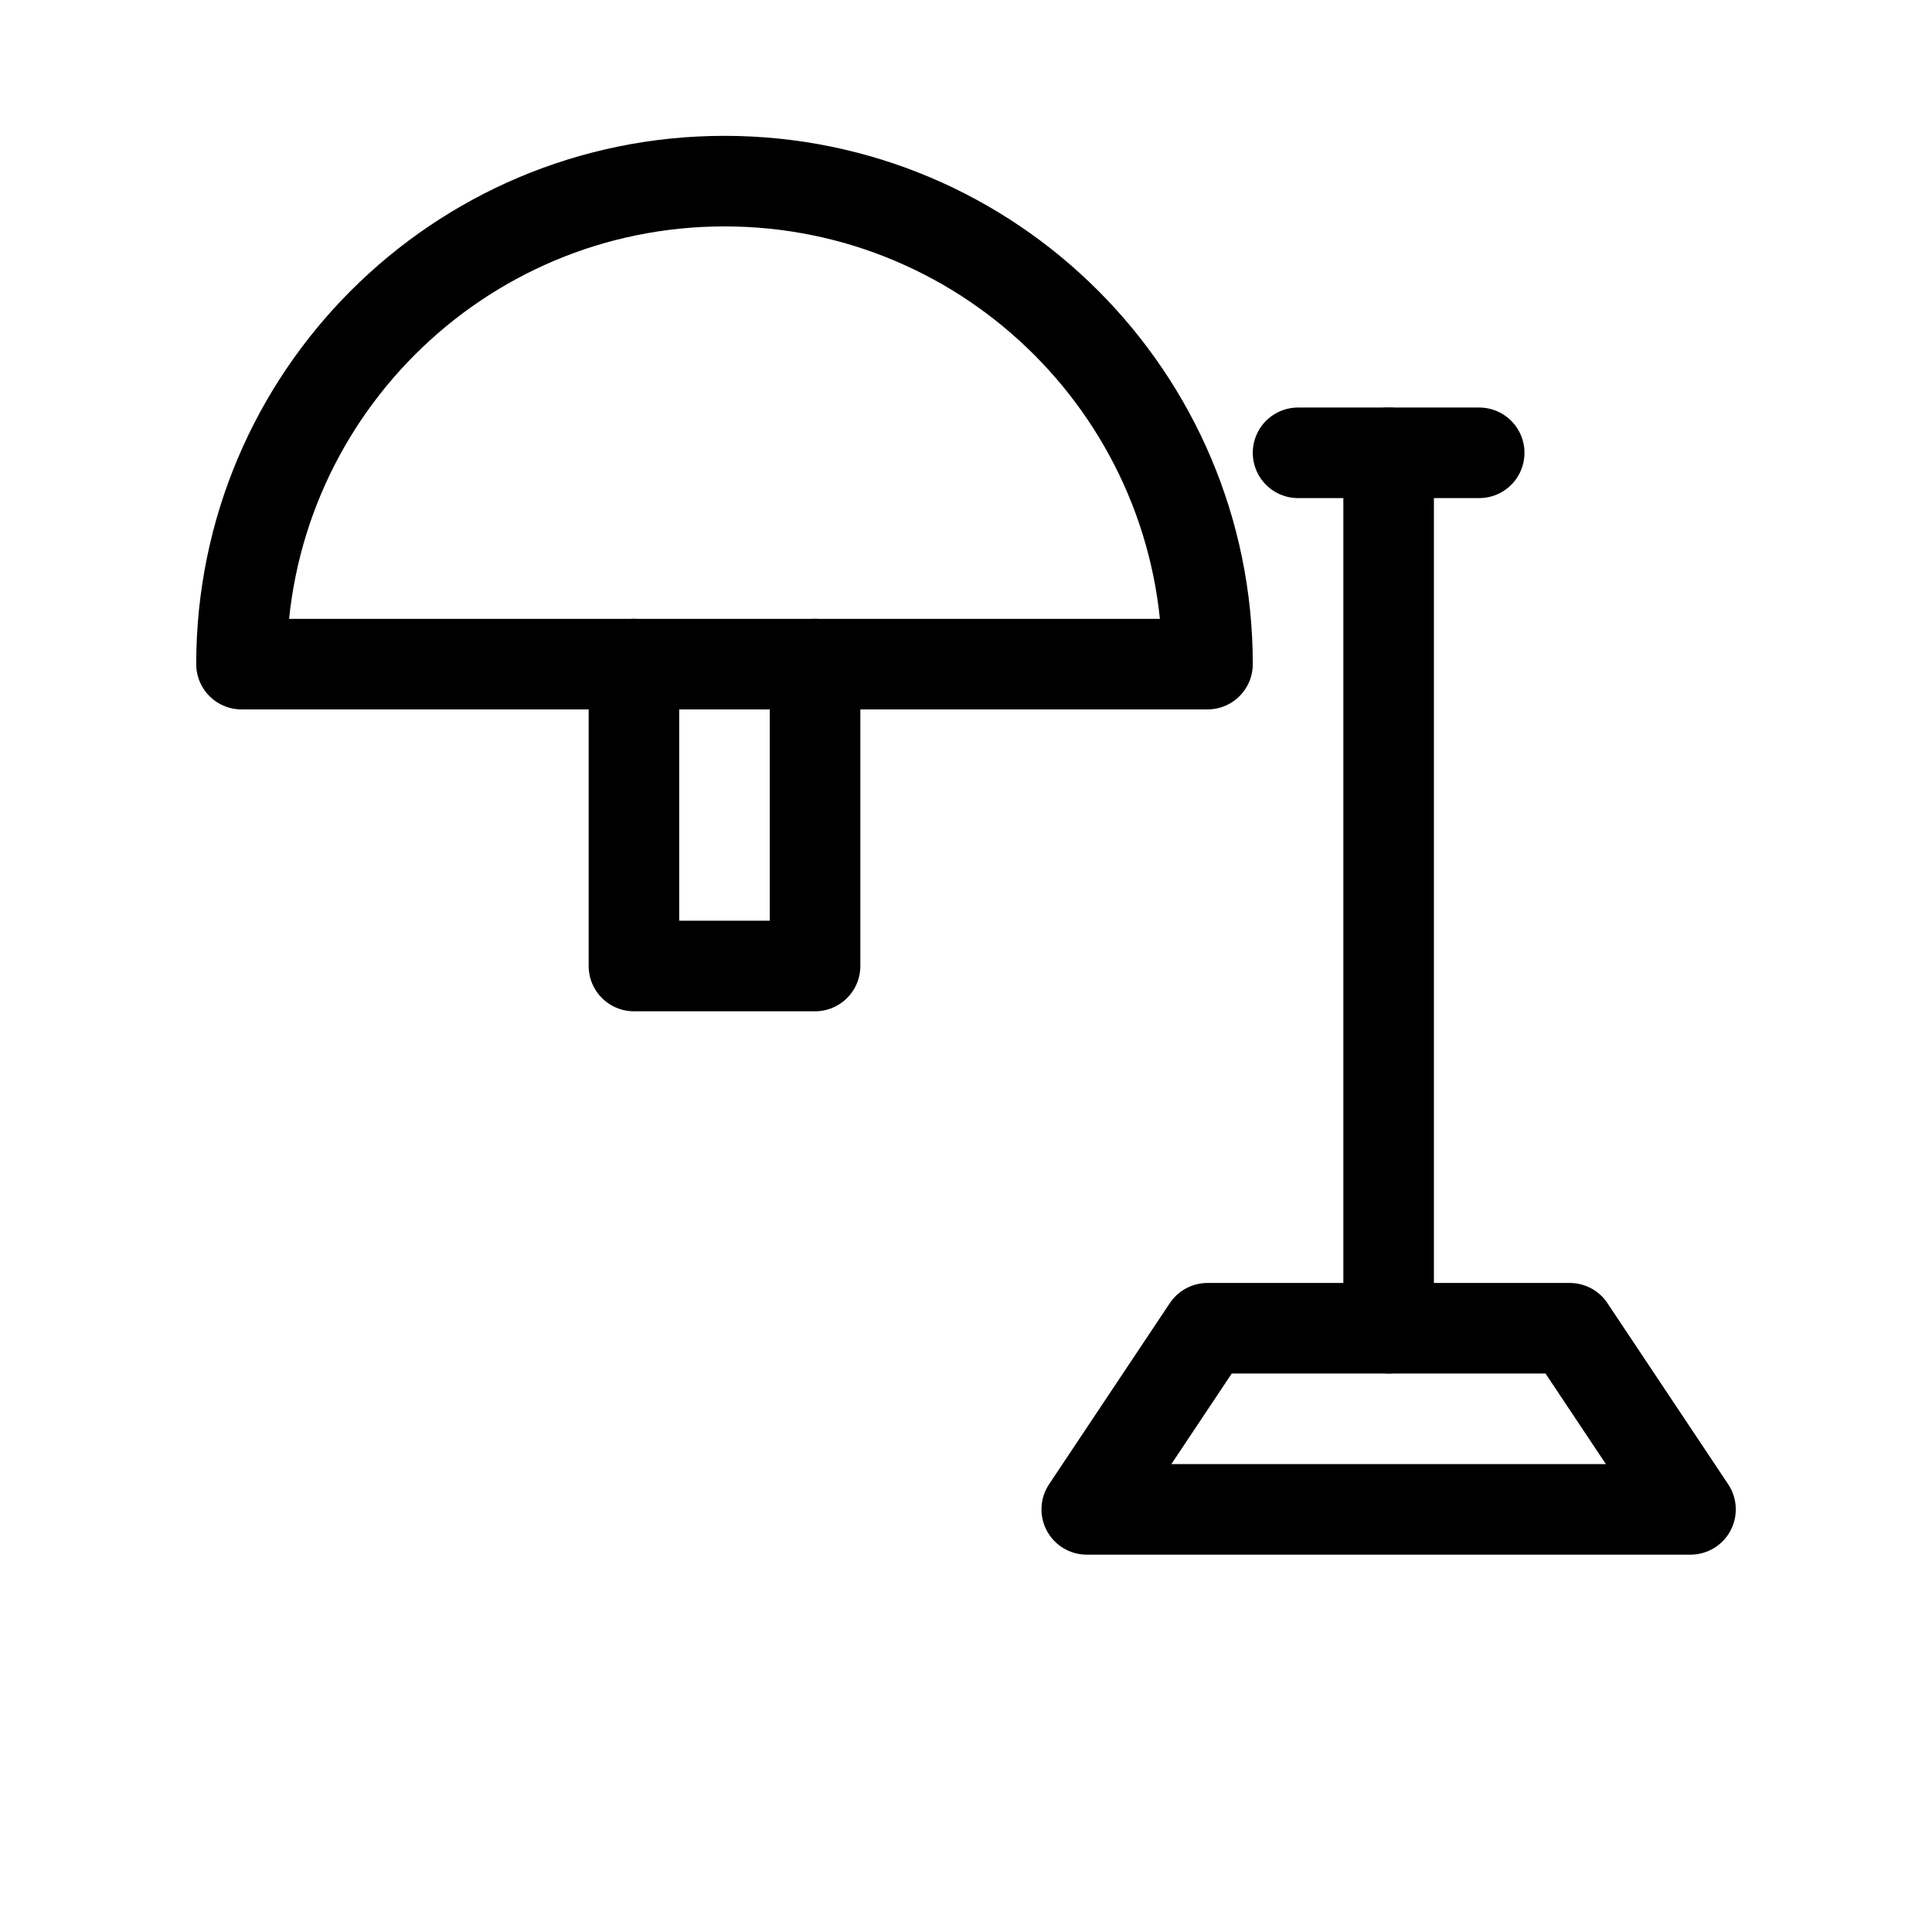
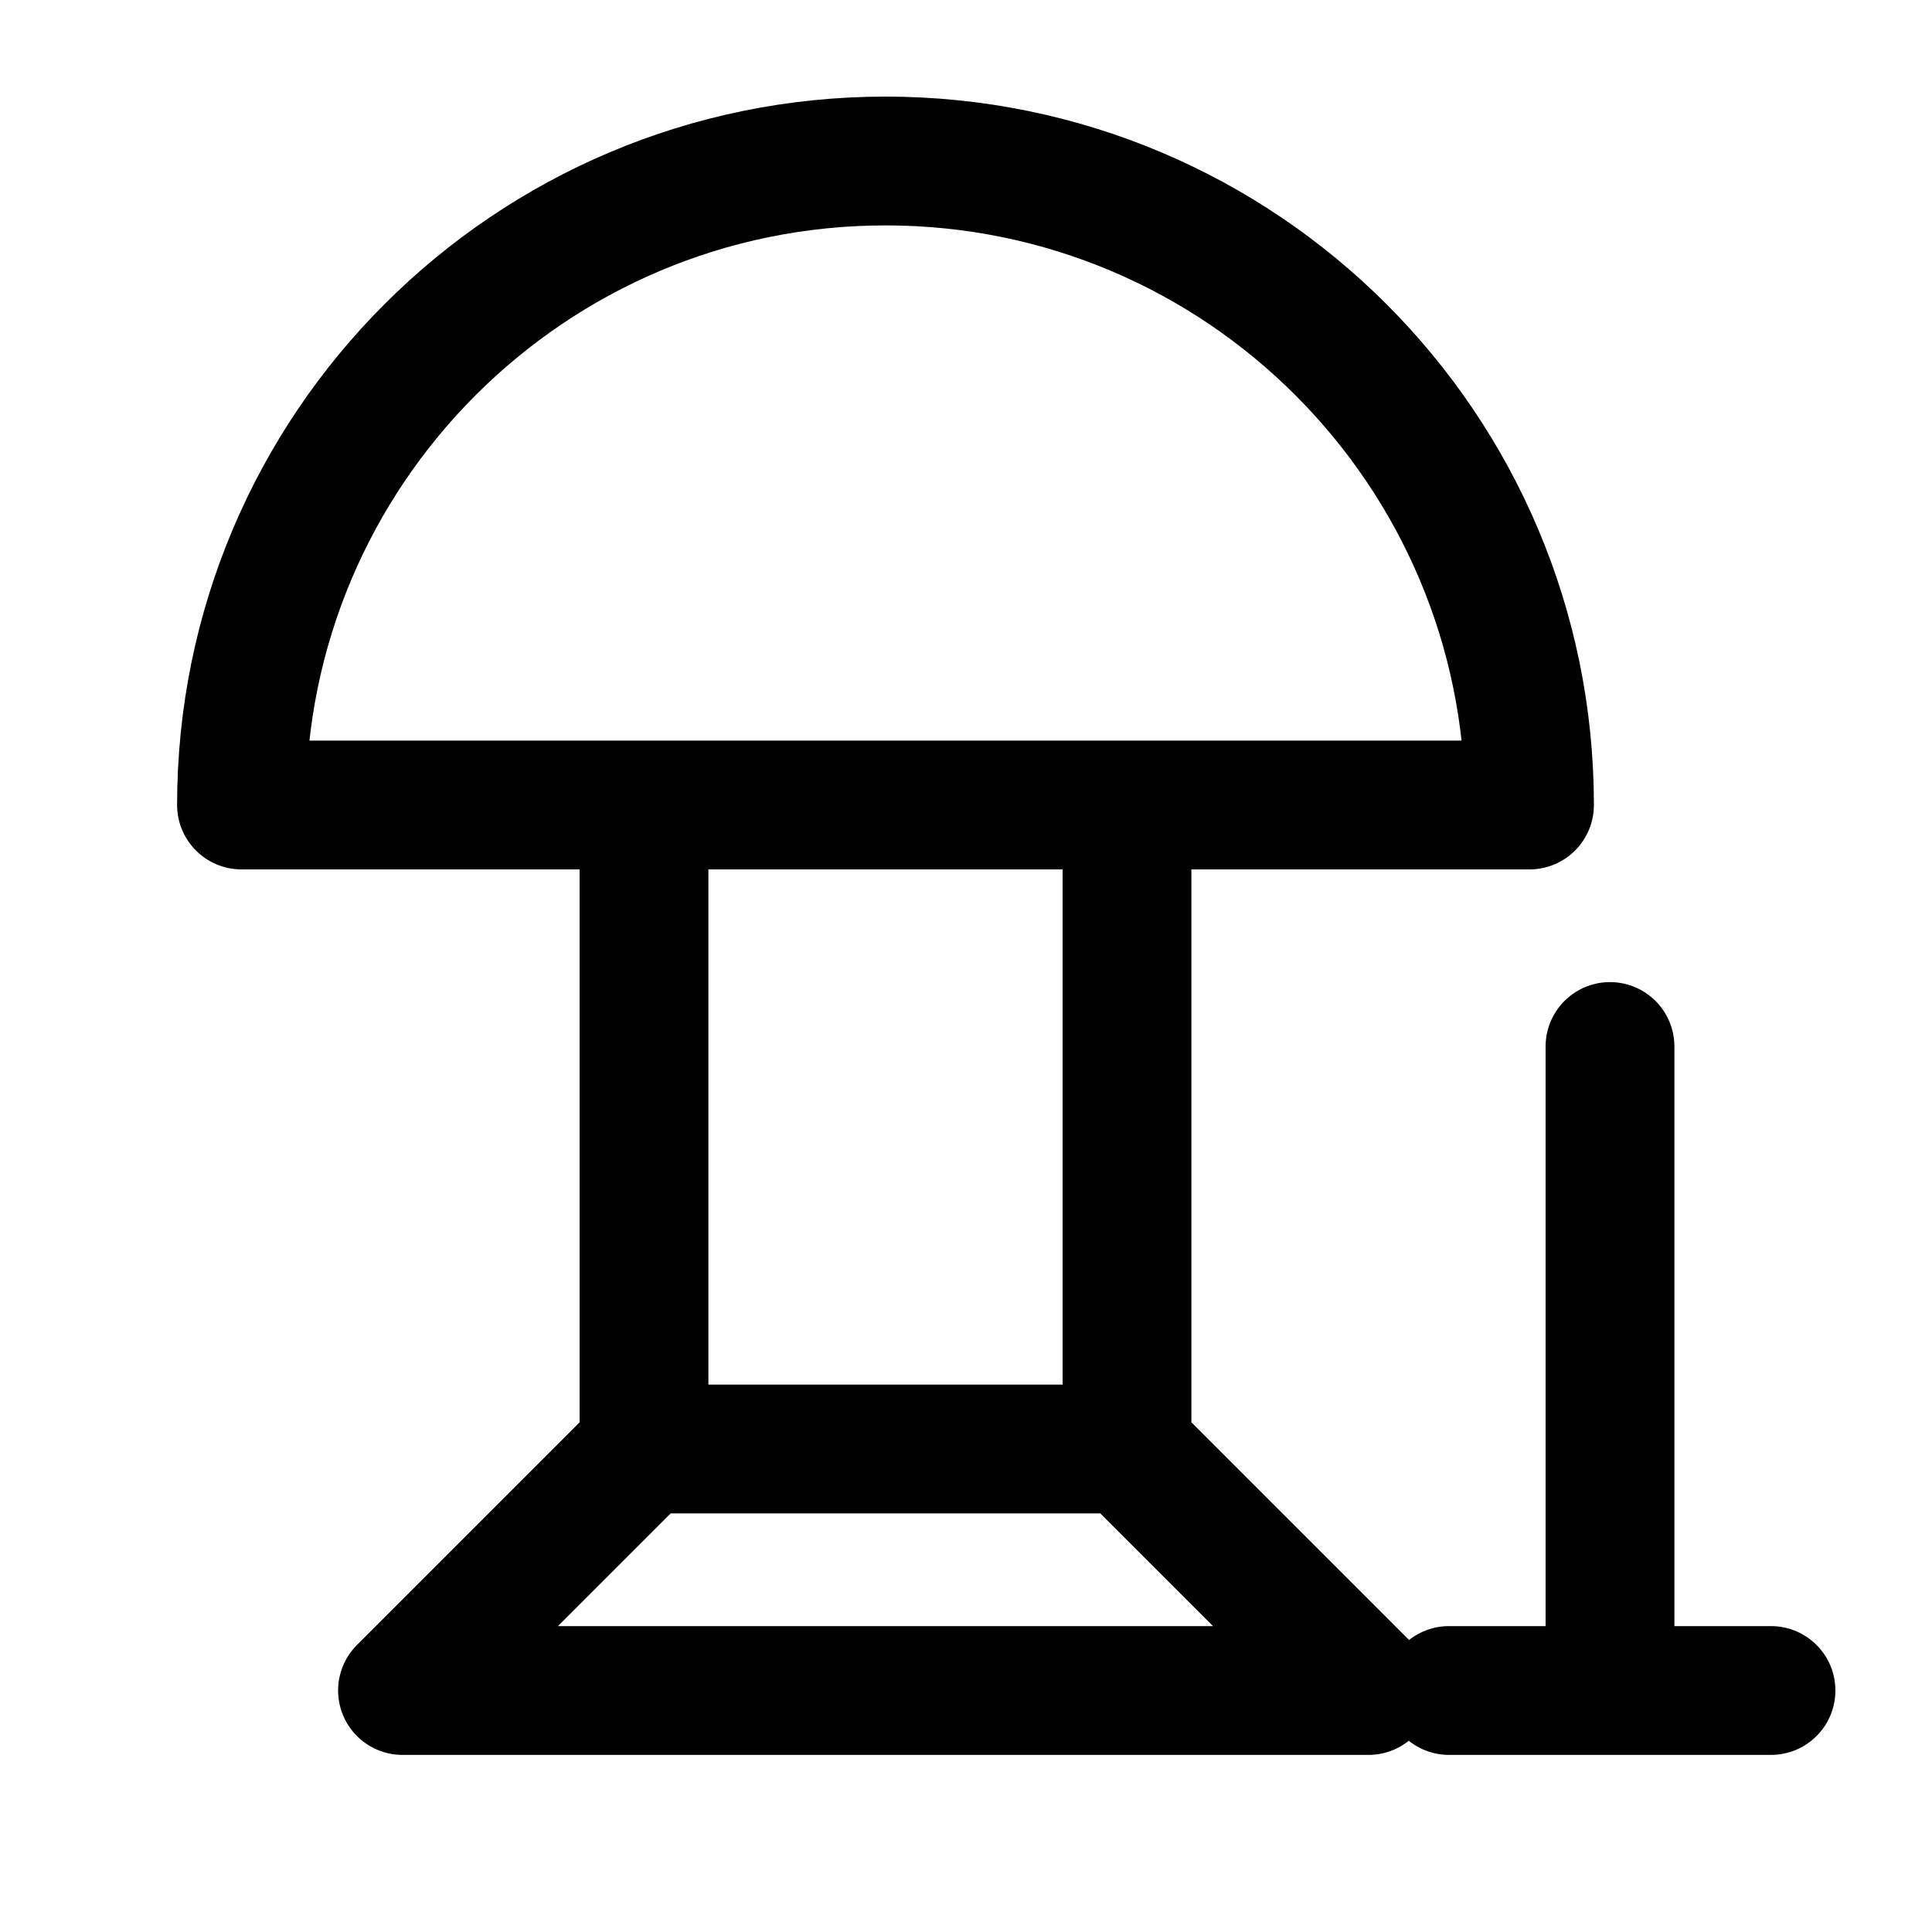
- <svg xmlns="http://www.w3.org/2000/svg" viewBox="0 0 64 64" fill="none" stroke="currentColor" stroke-width="3" stroke-linecap="round" stroke-linejoin="round">
-   <path d="M8 22a16 16 0 0 1 32 0H8Z" />
-   <path d="M21 22v10h6V22" />
-   <path d="M46 15v29" />
-   <path d="M40 44h12l4 6H36l4-6" />
-   <path d="M43 15h6" />
+ <svg xmlns="http://www.w3.org/2000/svg" viewBox="0 0 24 24" fill="none" stroke="currentColor" stroke-width="1.6" stroke-linecap="round" stroke-linejoin="round">
+   <path d="M3 10a8 8 0 0 1 16 0Z M8 10v8h6v-8 M8 18l-3 3h12l-3-3 M20 13v8 M18 21h4" />
</svg>
